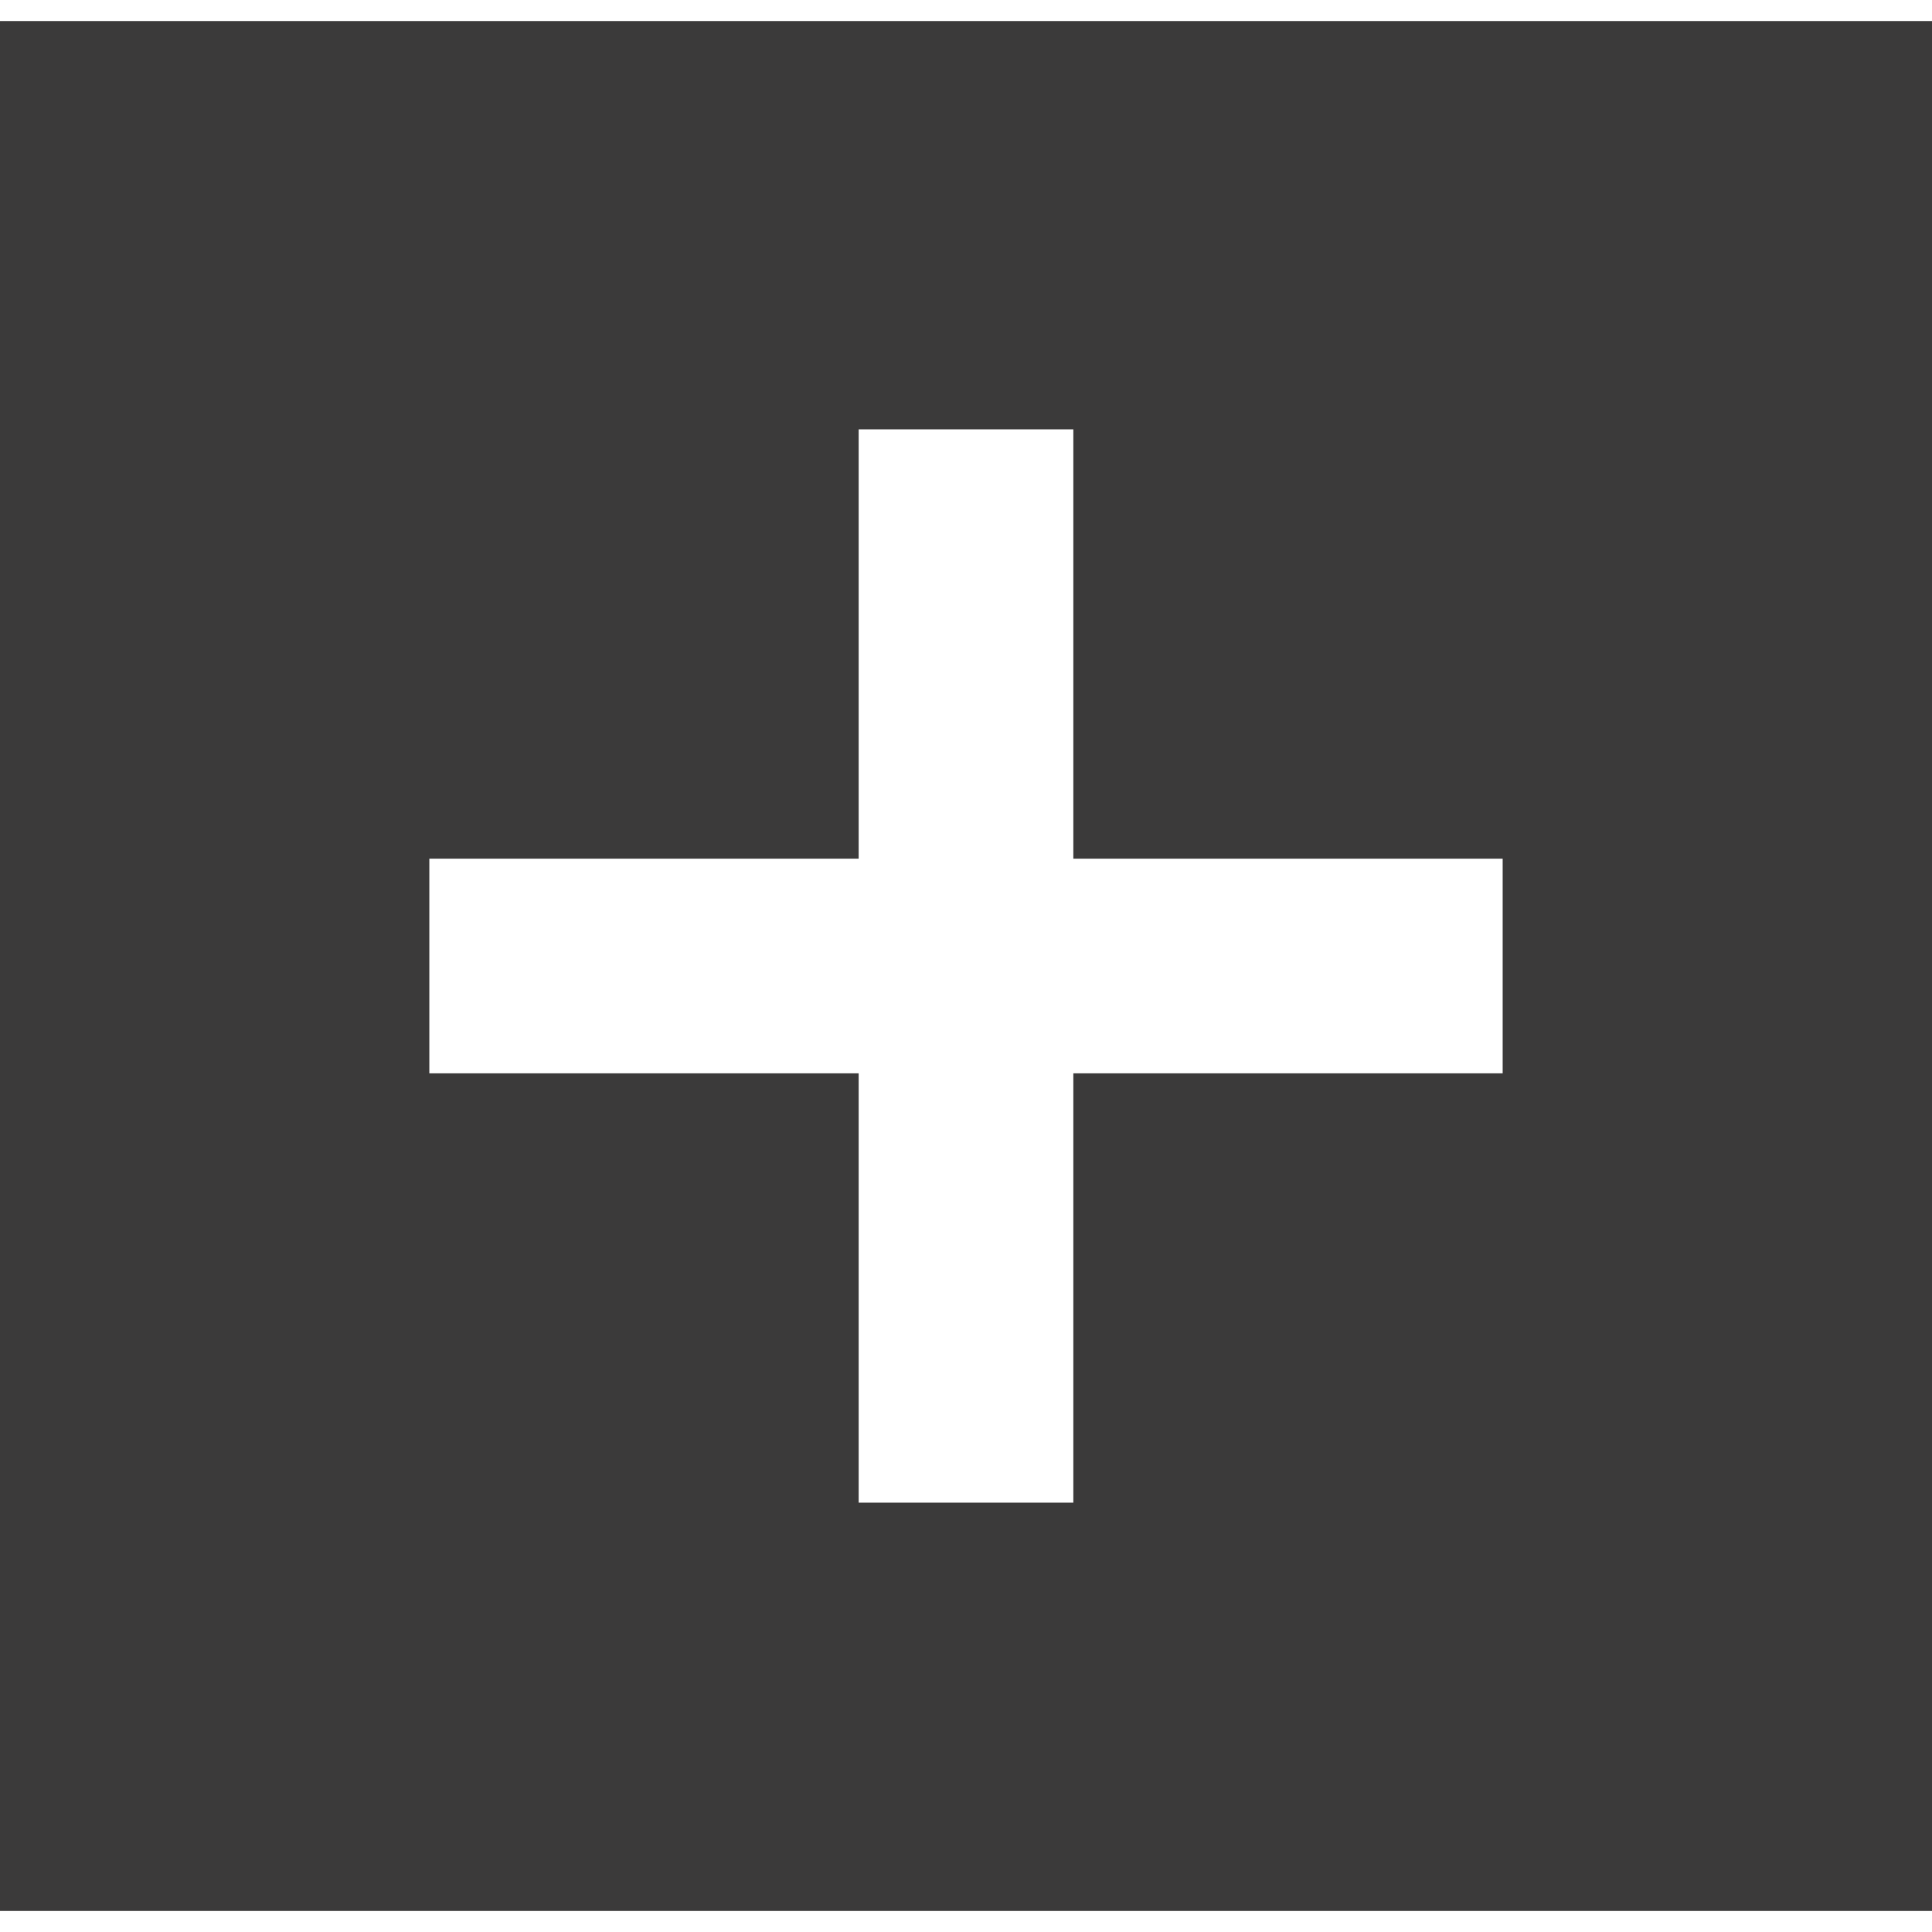
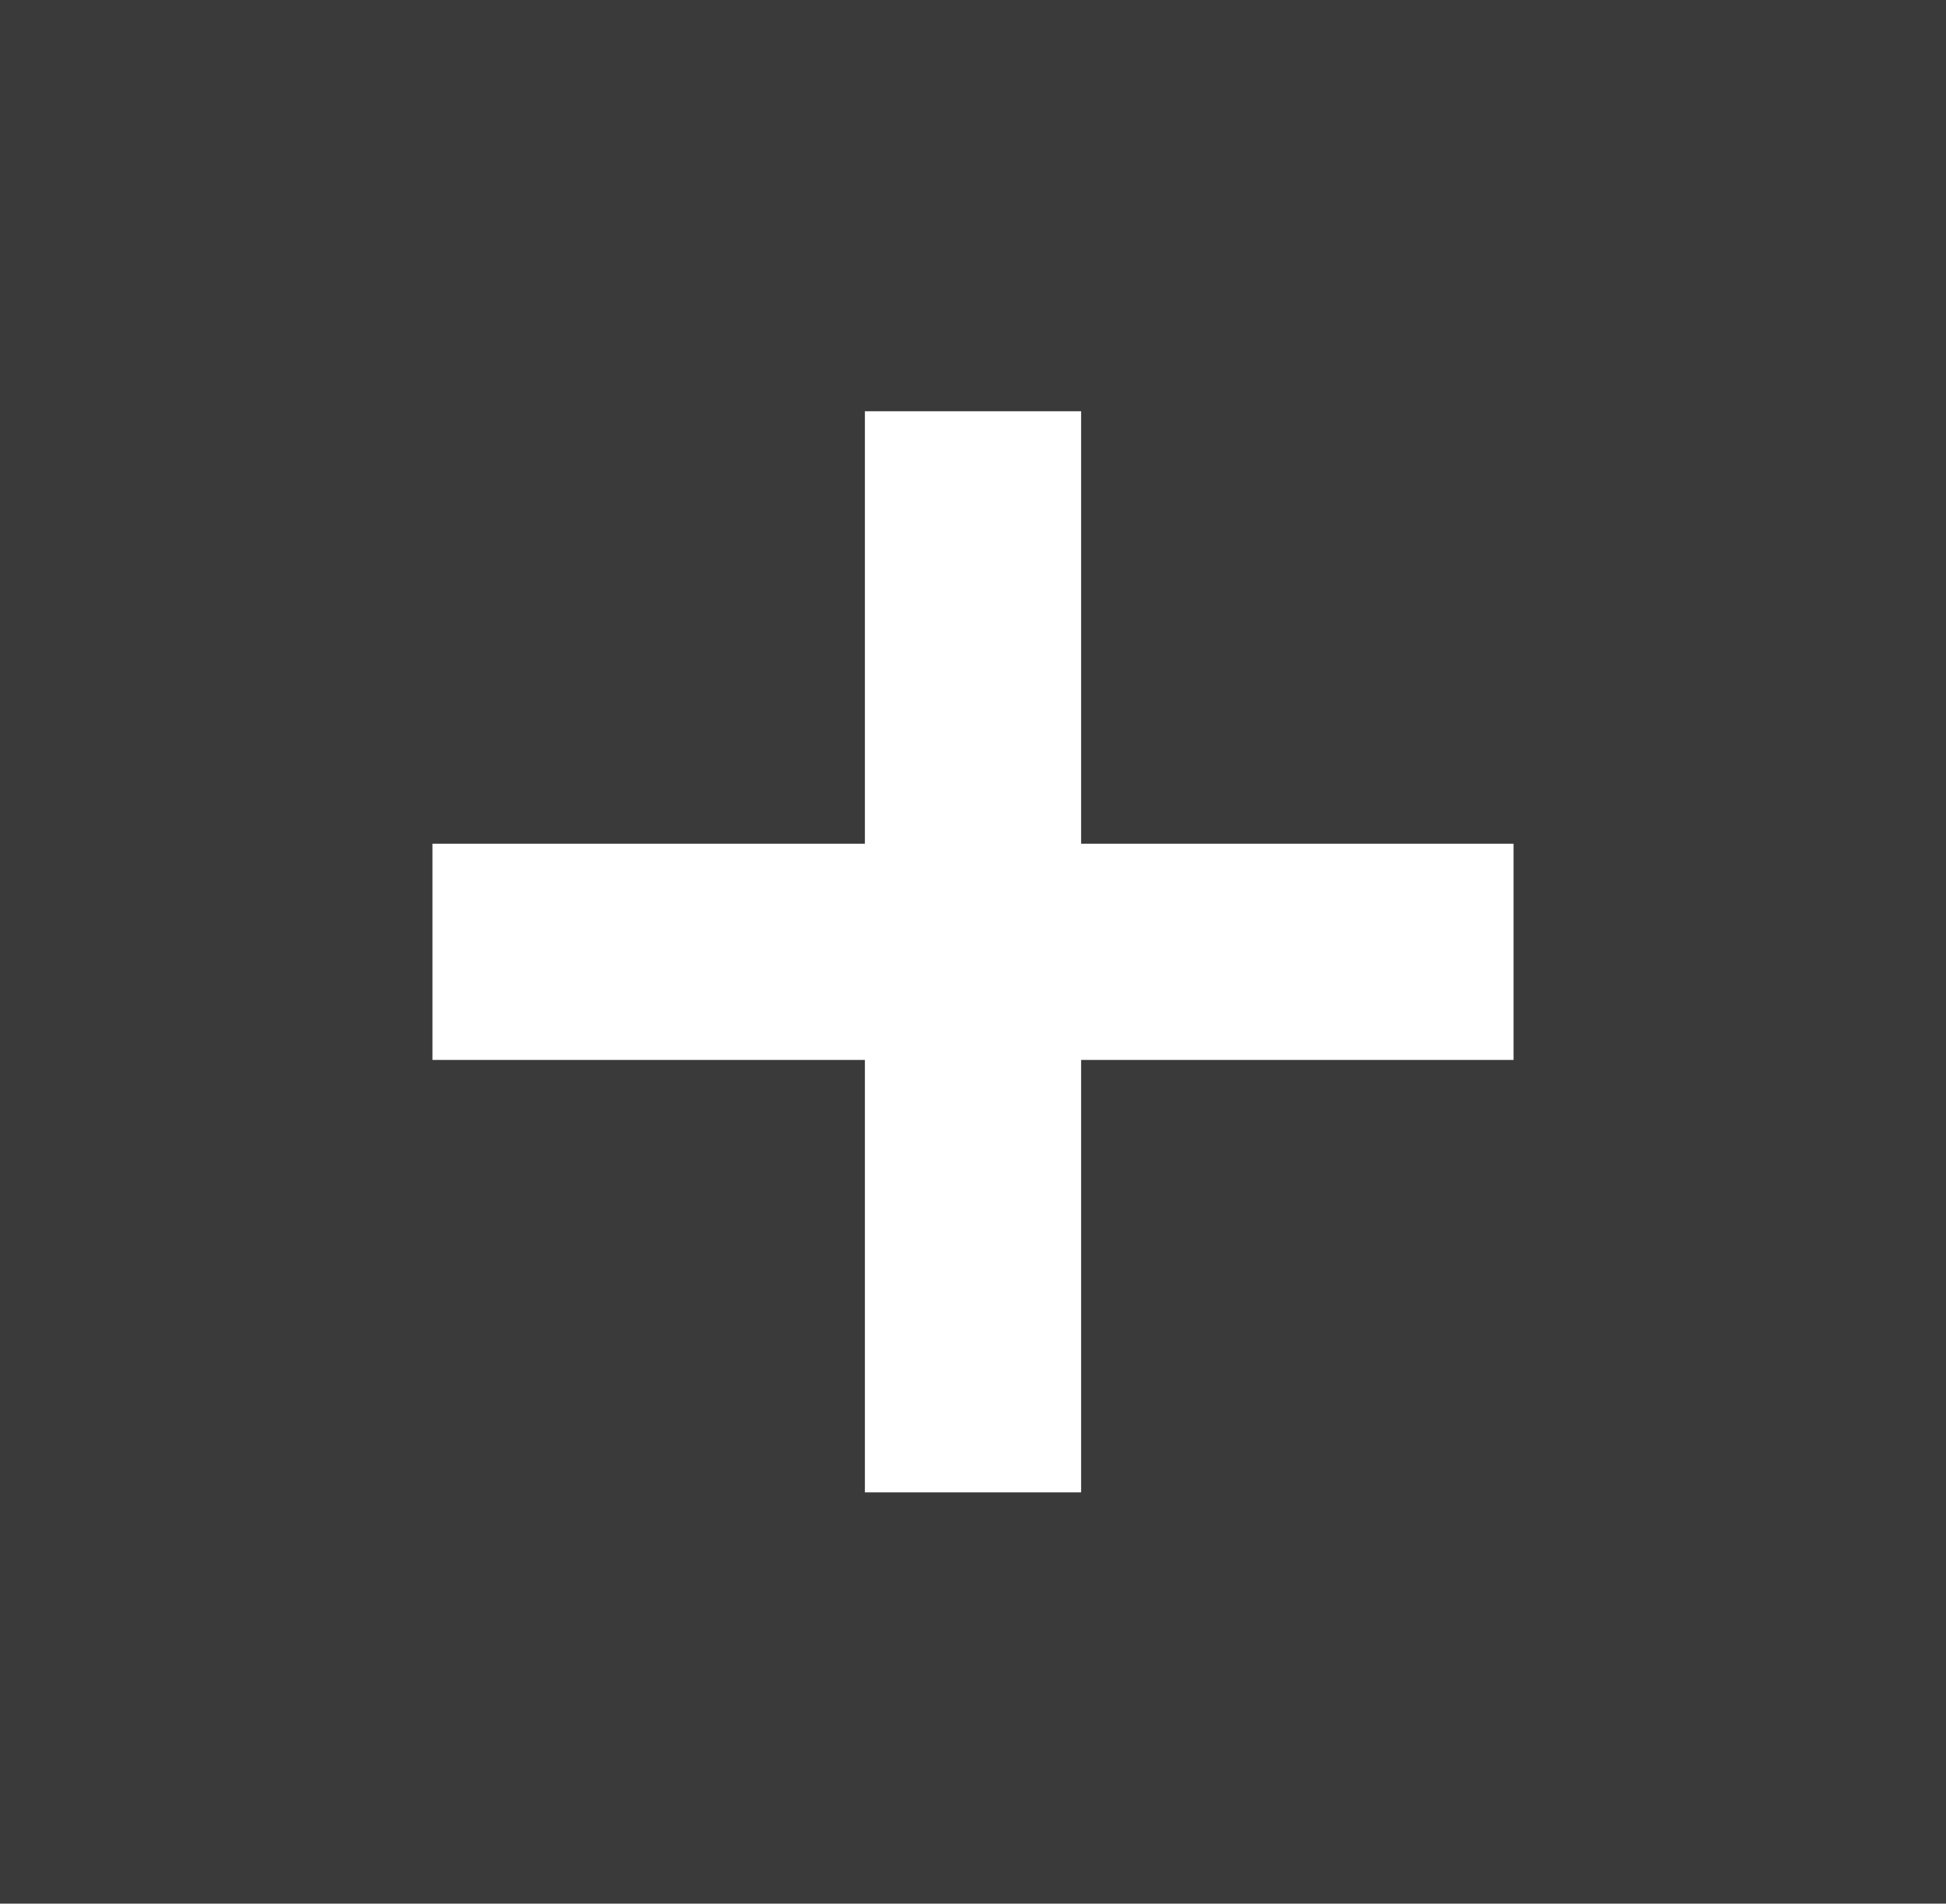
- <svg xmlns="http://www.w3.org/2000/svg" version="1.1" id="Capa_1" x="0px" y="0px" viewBox="0 0 459 459" style="enable-background:new 0 0 459 459;" xml:space="preserve">
+ <svg xmlns="http://www.w3.org/2000/svg" version="1.1" id="Capa_1" x="0px" y="0px" viewBox="0 0 459 449" style="enable-background:new 0 0 459 449;" xml:space="preserve">
  <style type="text/css">
	.st0{fill:#3B3A3A;}
</style>
  <g>
    <g id="add-box">
-       <path class="st0" d="M0,5v449h459V5H0z M357,255H255v102h-51V255H102v-51h102V102h51v102h102V255z" />
+       <path class="st0" d="M0,0v449h459V0H0z M357,250H255v102h-51V250H102v-51h102V97h51v102h102V250z" />
    </g>
  </g>
</svg>
